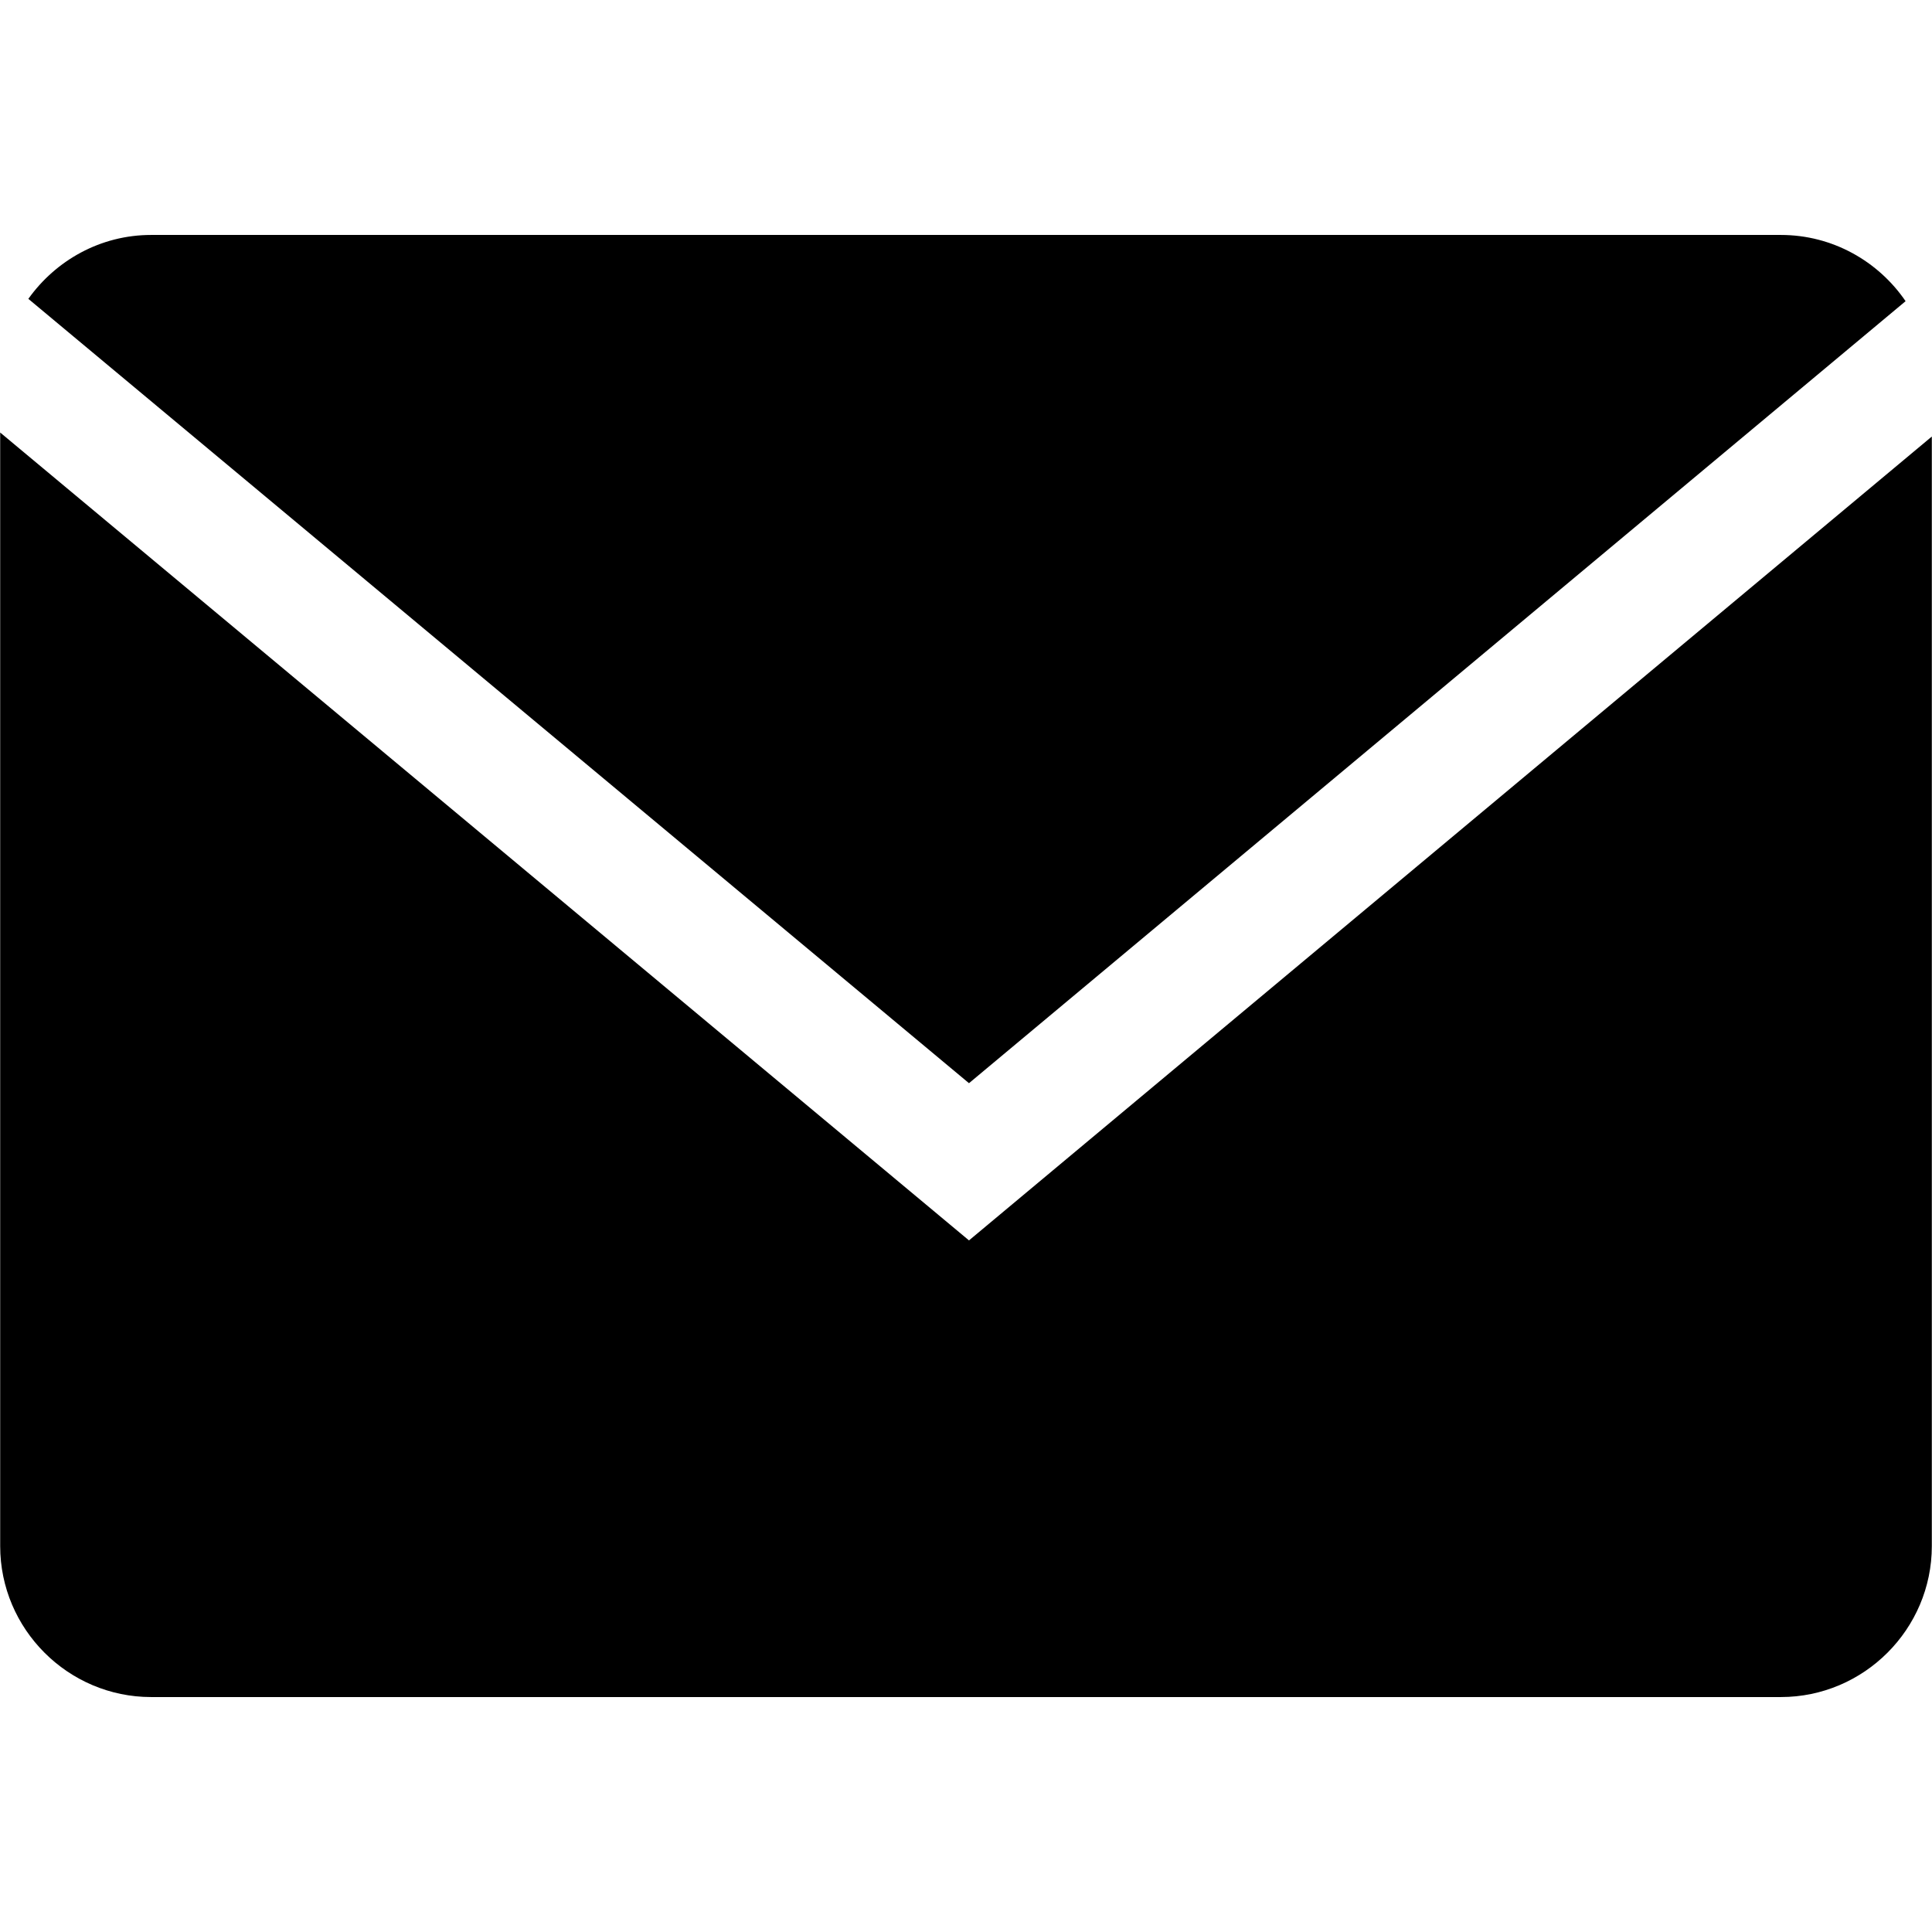
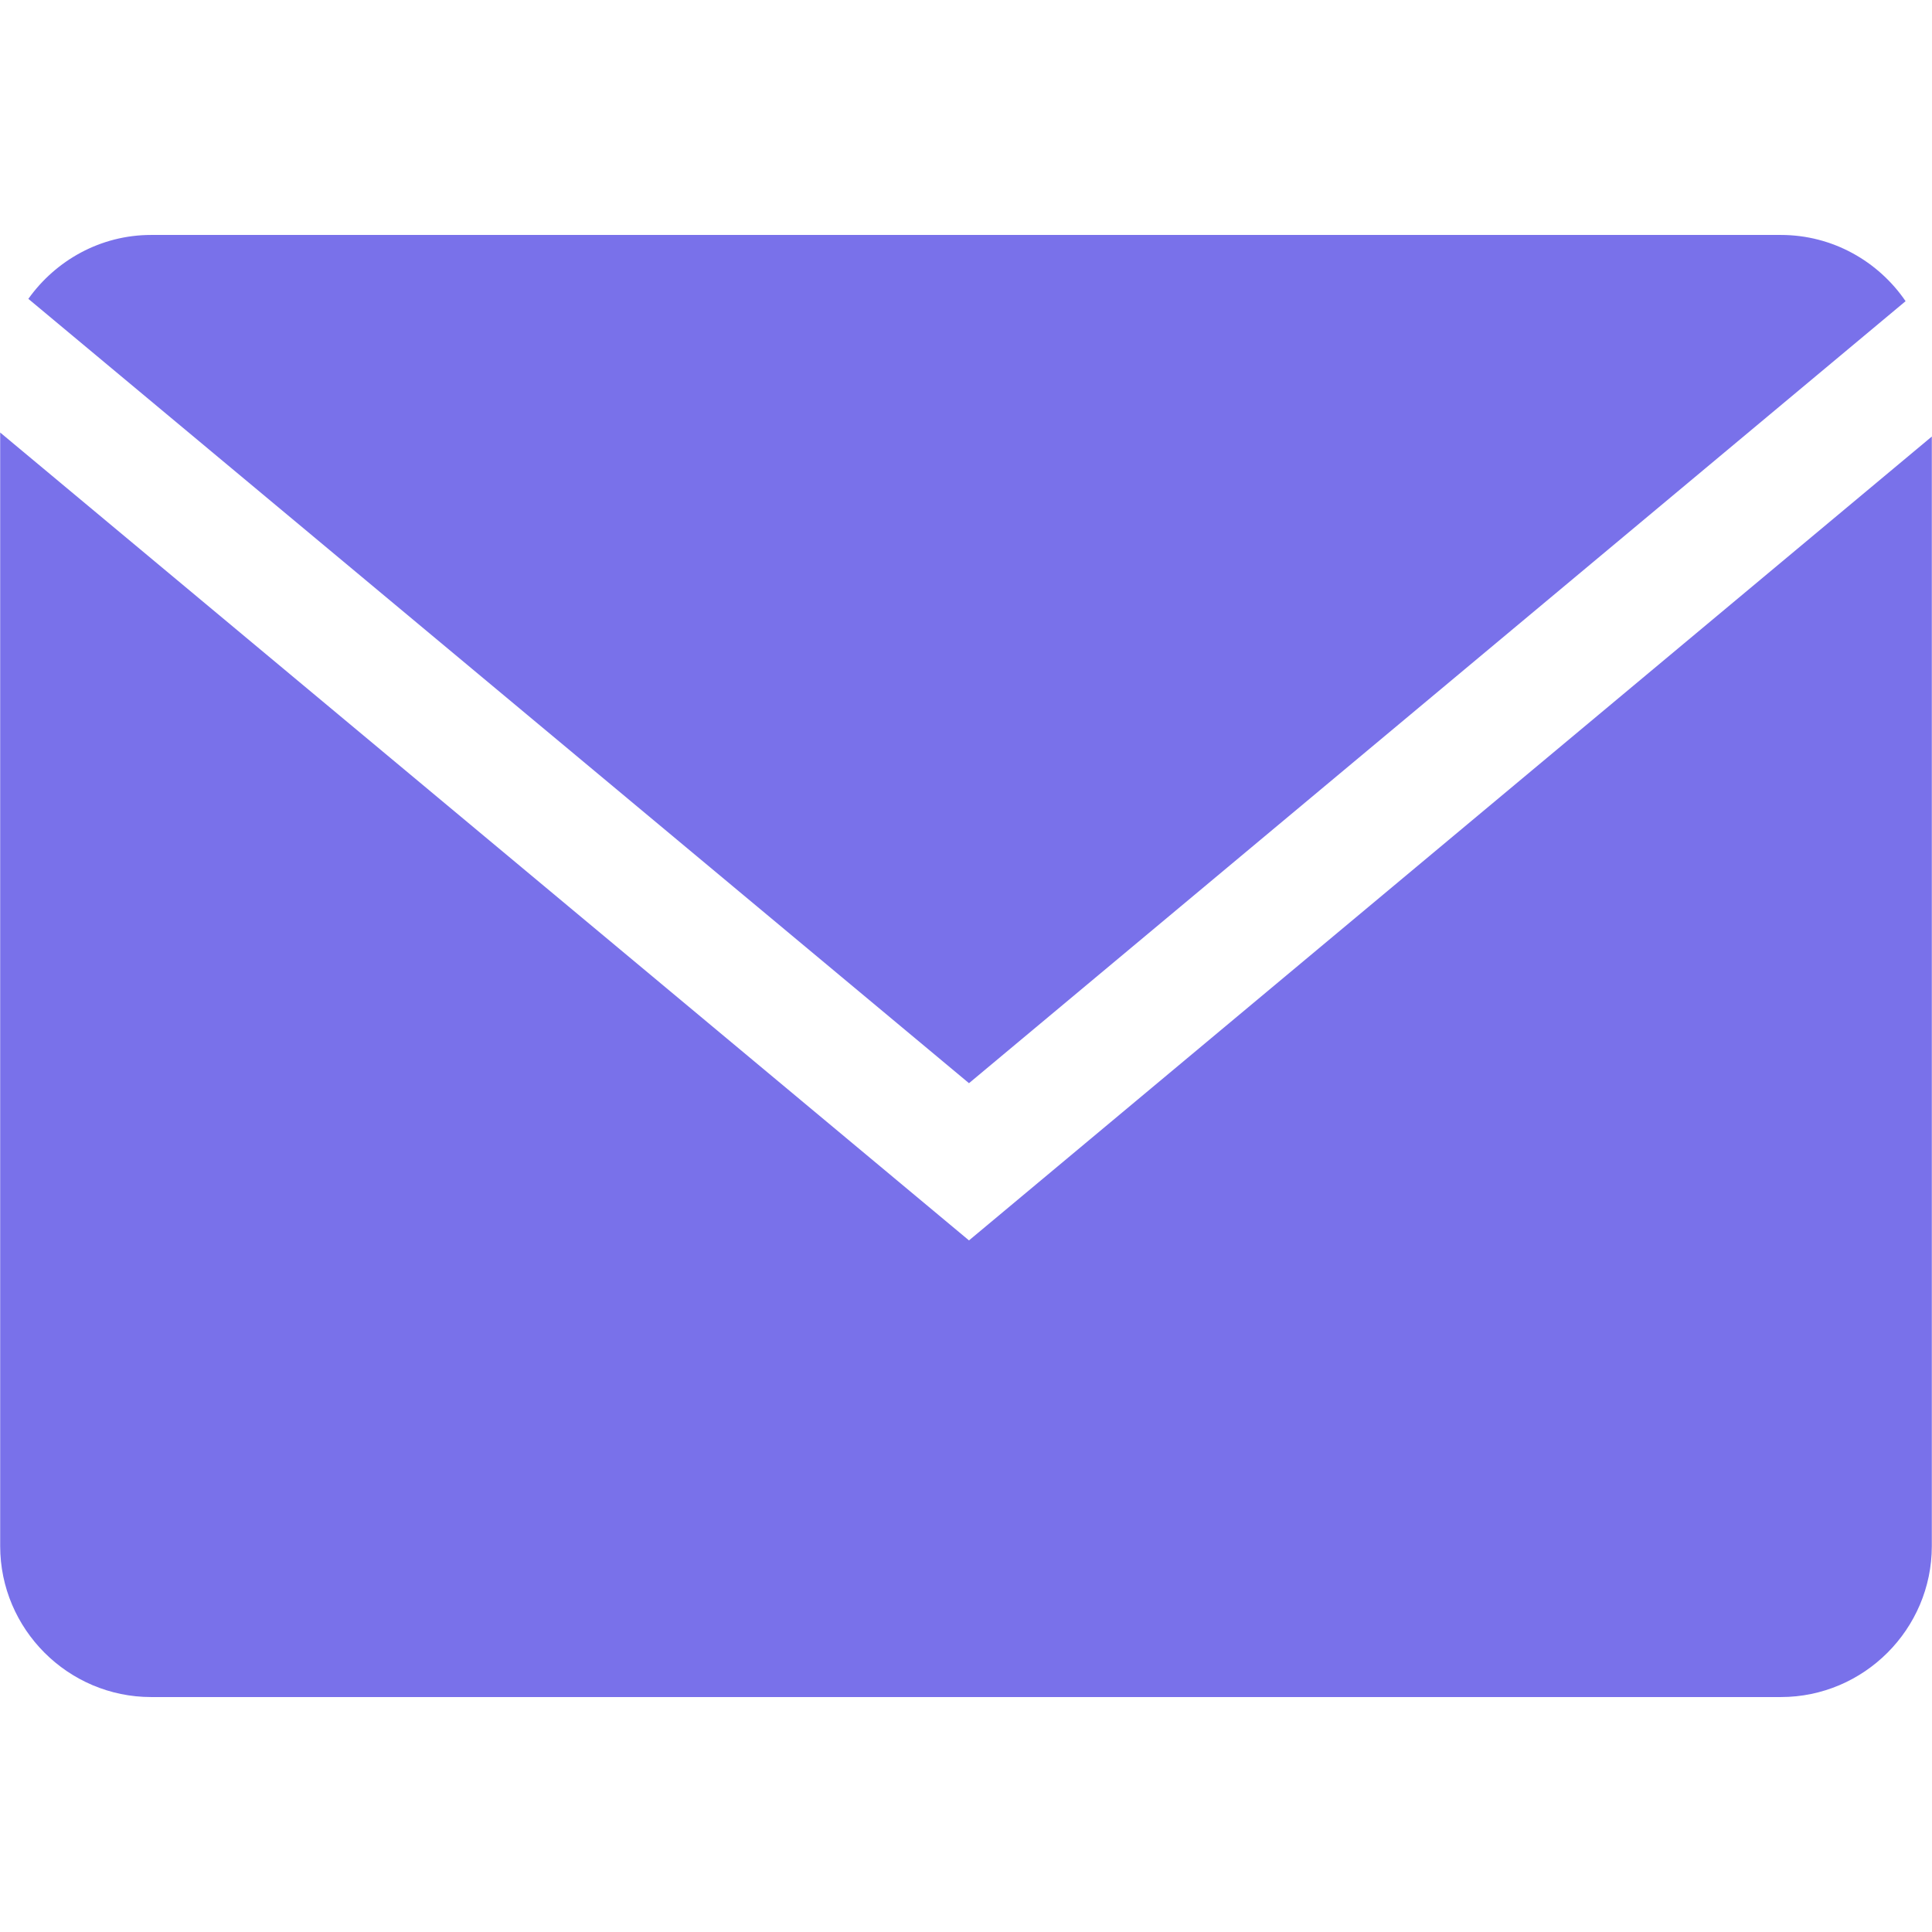
<svg xmlns="http://www.w3.org/2000/svg" enable-background="new 0 0 64 64" version="1.1" viewBox="0 0 64 64" xml:space="preserve">
  <g id="Glyph_copy_2">
-     <path d="M63.125,9.977c-0.902-1.321-2.419-2.194-4.131-2.194H5.006c-1.676,0-3.158,0.842-4.067,2.117l31.16,25.982L63.125,9.977z" />
-     <path d="M0.006,14.328v36.889c0,2.75,2.25,5,5,5h53.988c2.75,0,5-2.25,5-5V14.461L32.099,41.09L0.006,14.328z" />
+     <path fill="#7971EA" d="M63.125,9.977c-0.902-1.321-2.419-2.194-4.131-2.194H5.006c-1.676,0-3.158,0.842-4.067,2.117l31.16,25.982L63.125,9.977z" />
+     <path fill="#7971EA" d="M0.006,14.328v36.889c0,2.75,2.25,5,5,5h53.988c2.75,0,5-2.25,5-5V14.461L32.099,41.09L0.006,14.328z" />
  </g>
</svg>
